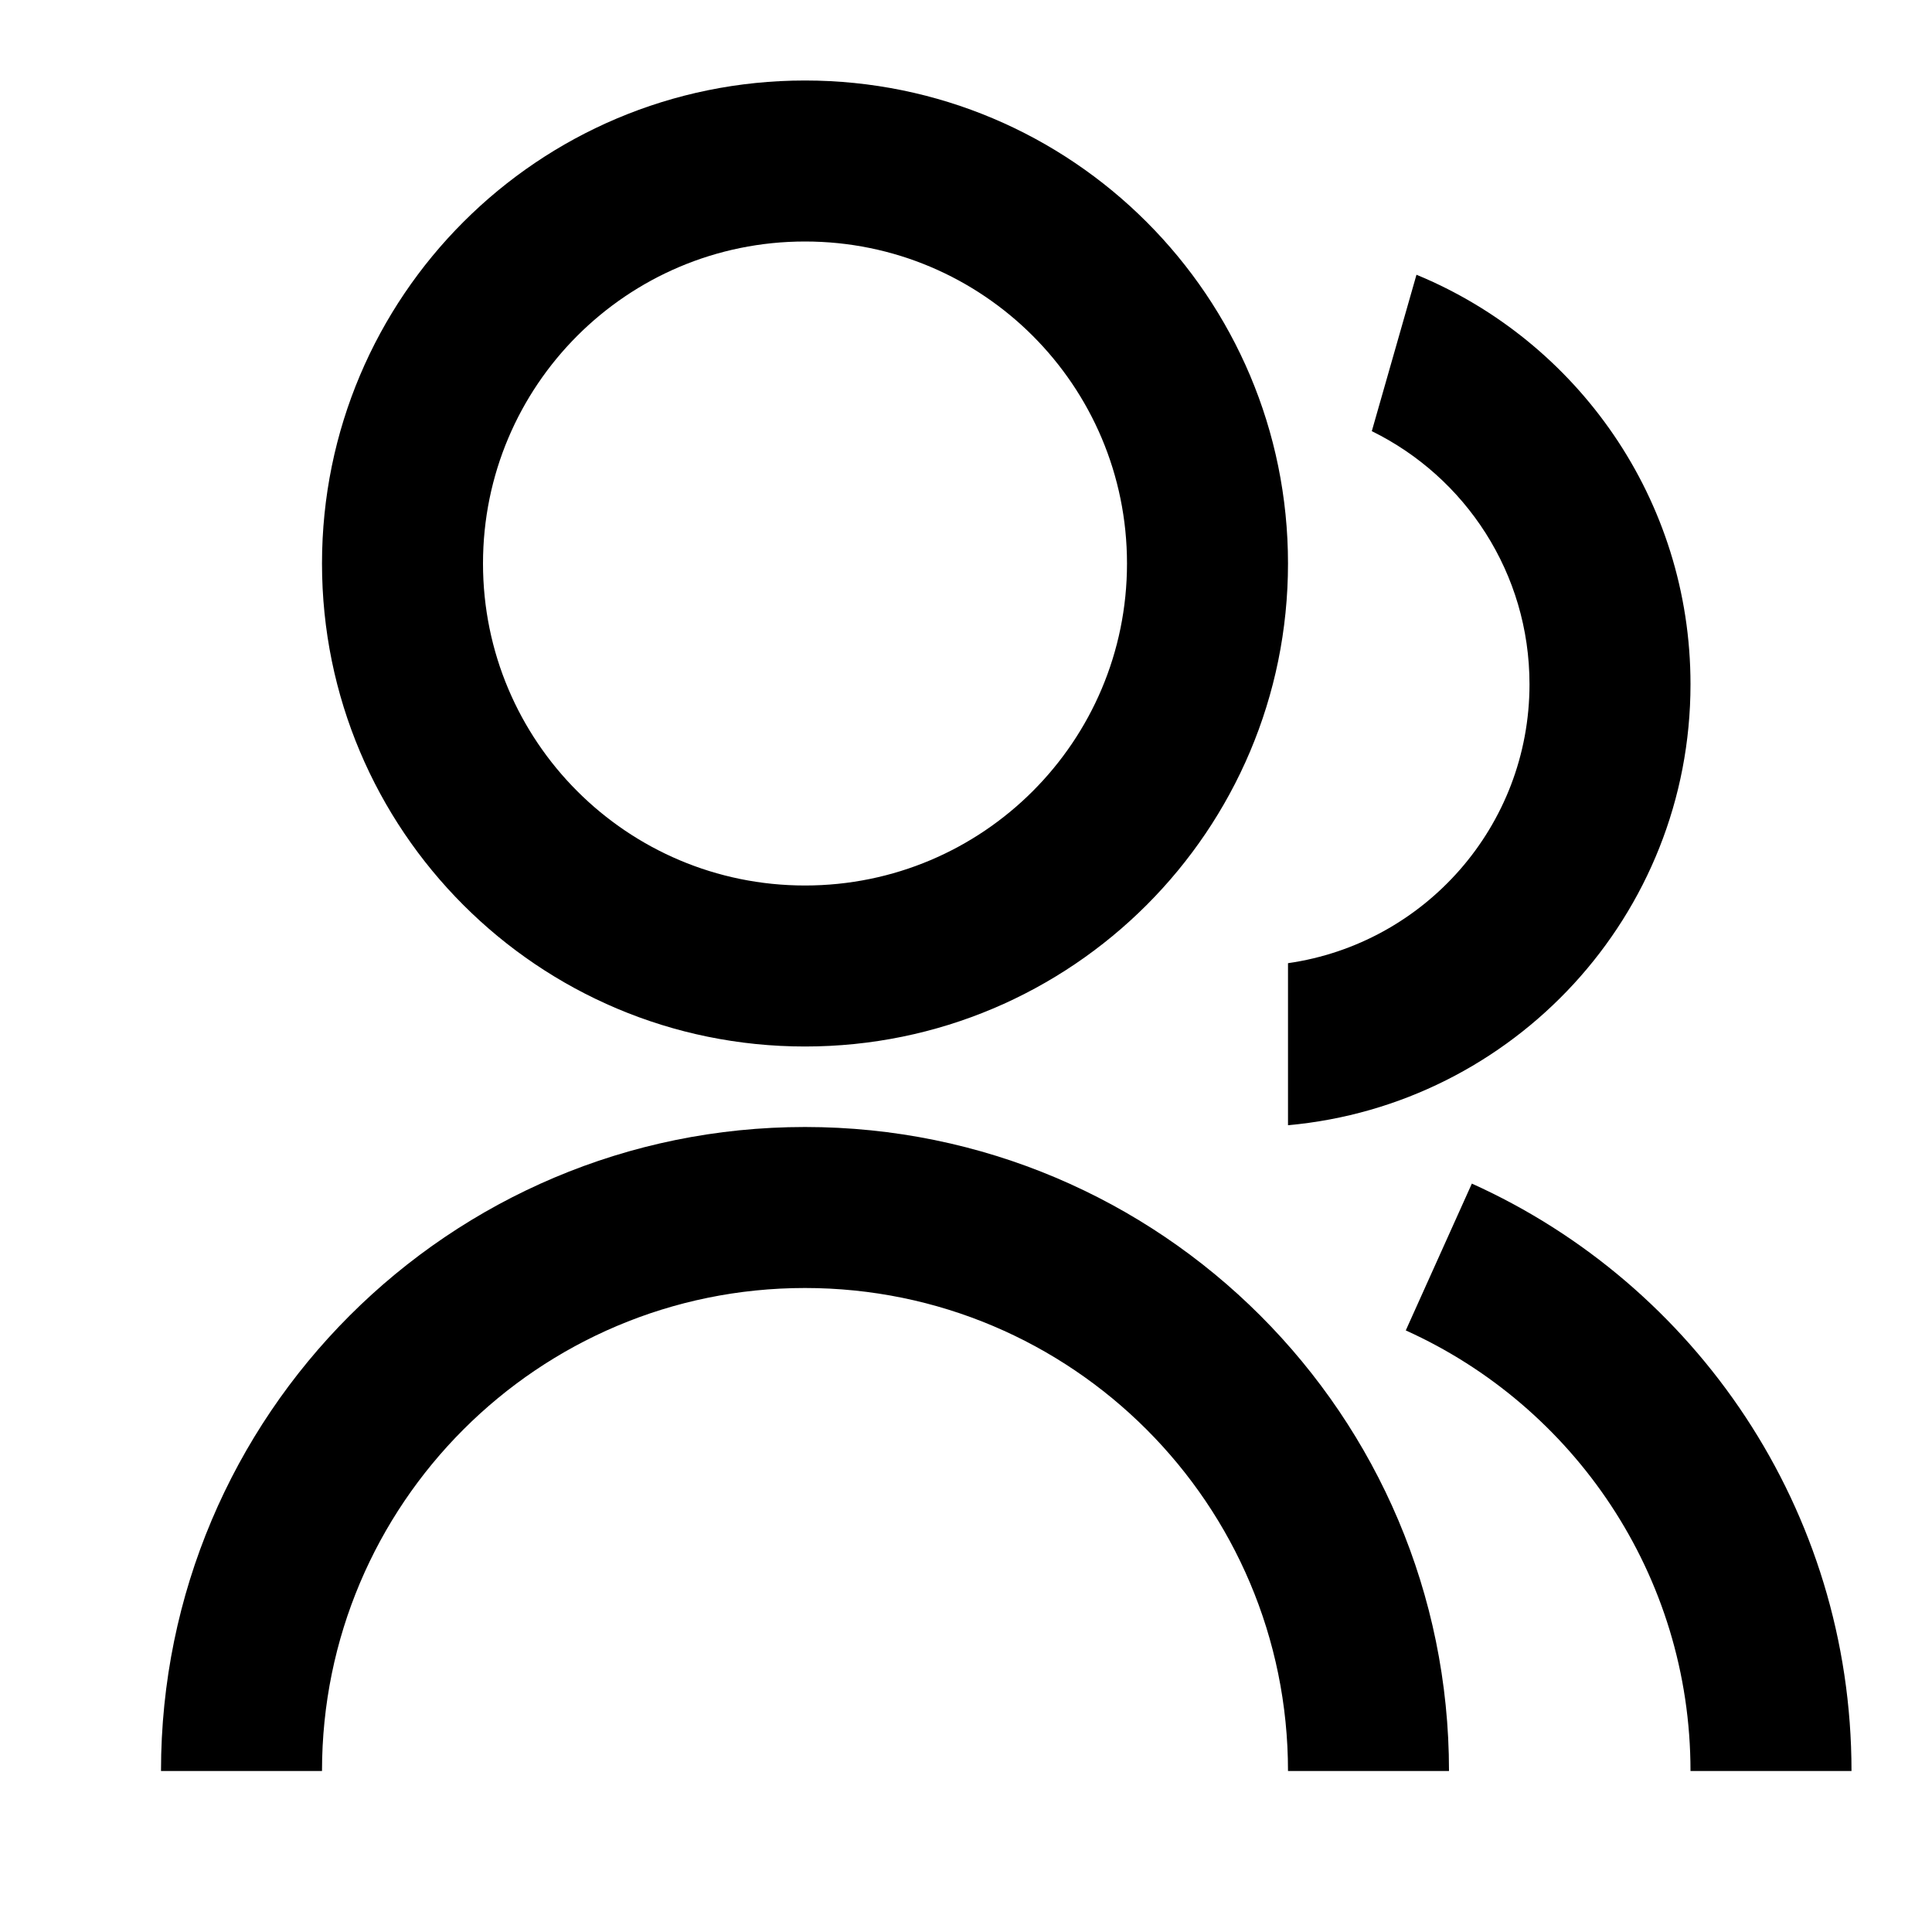
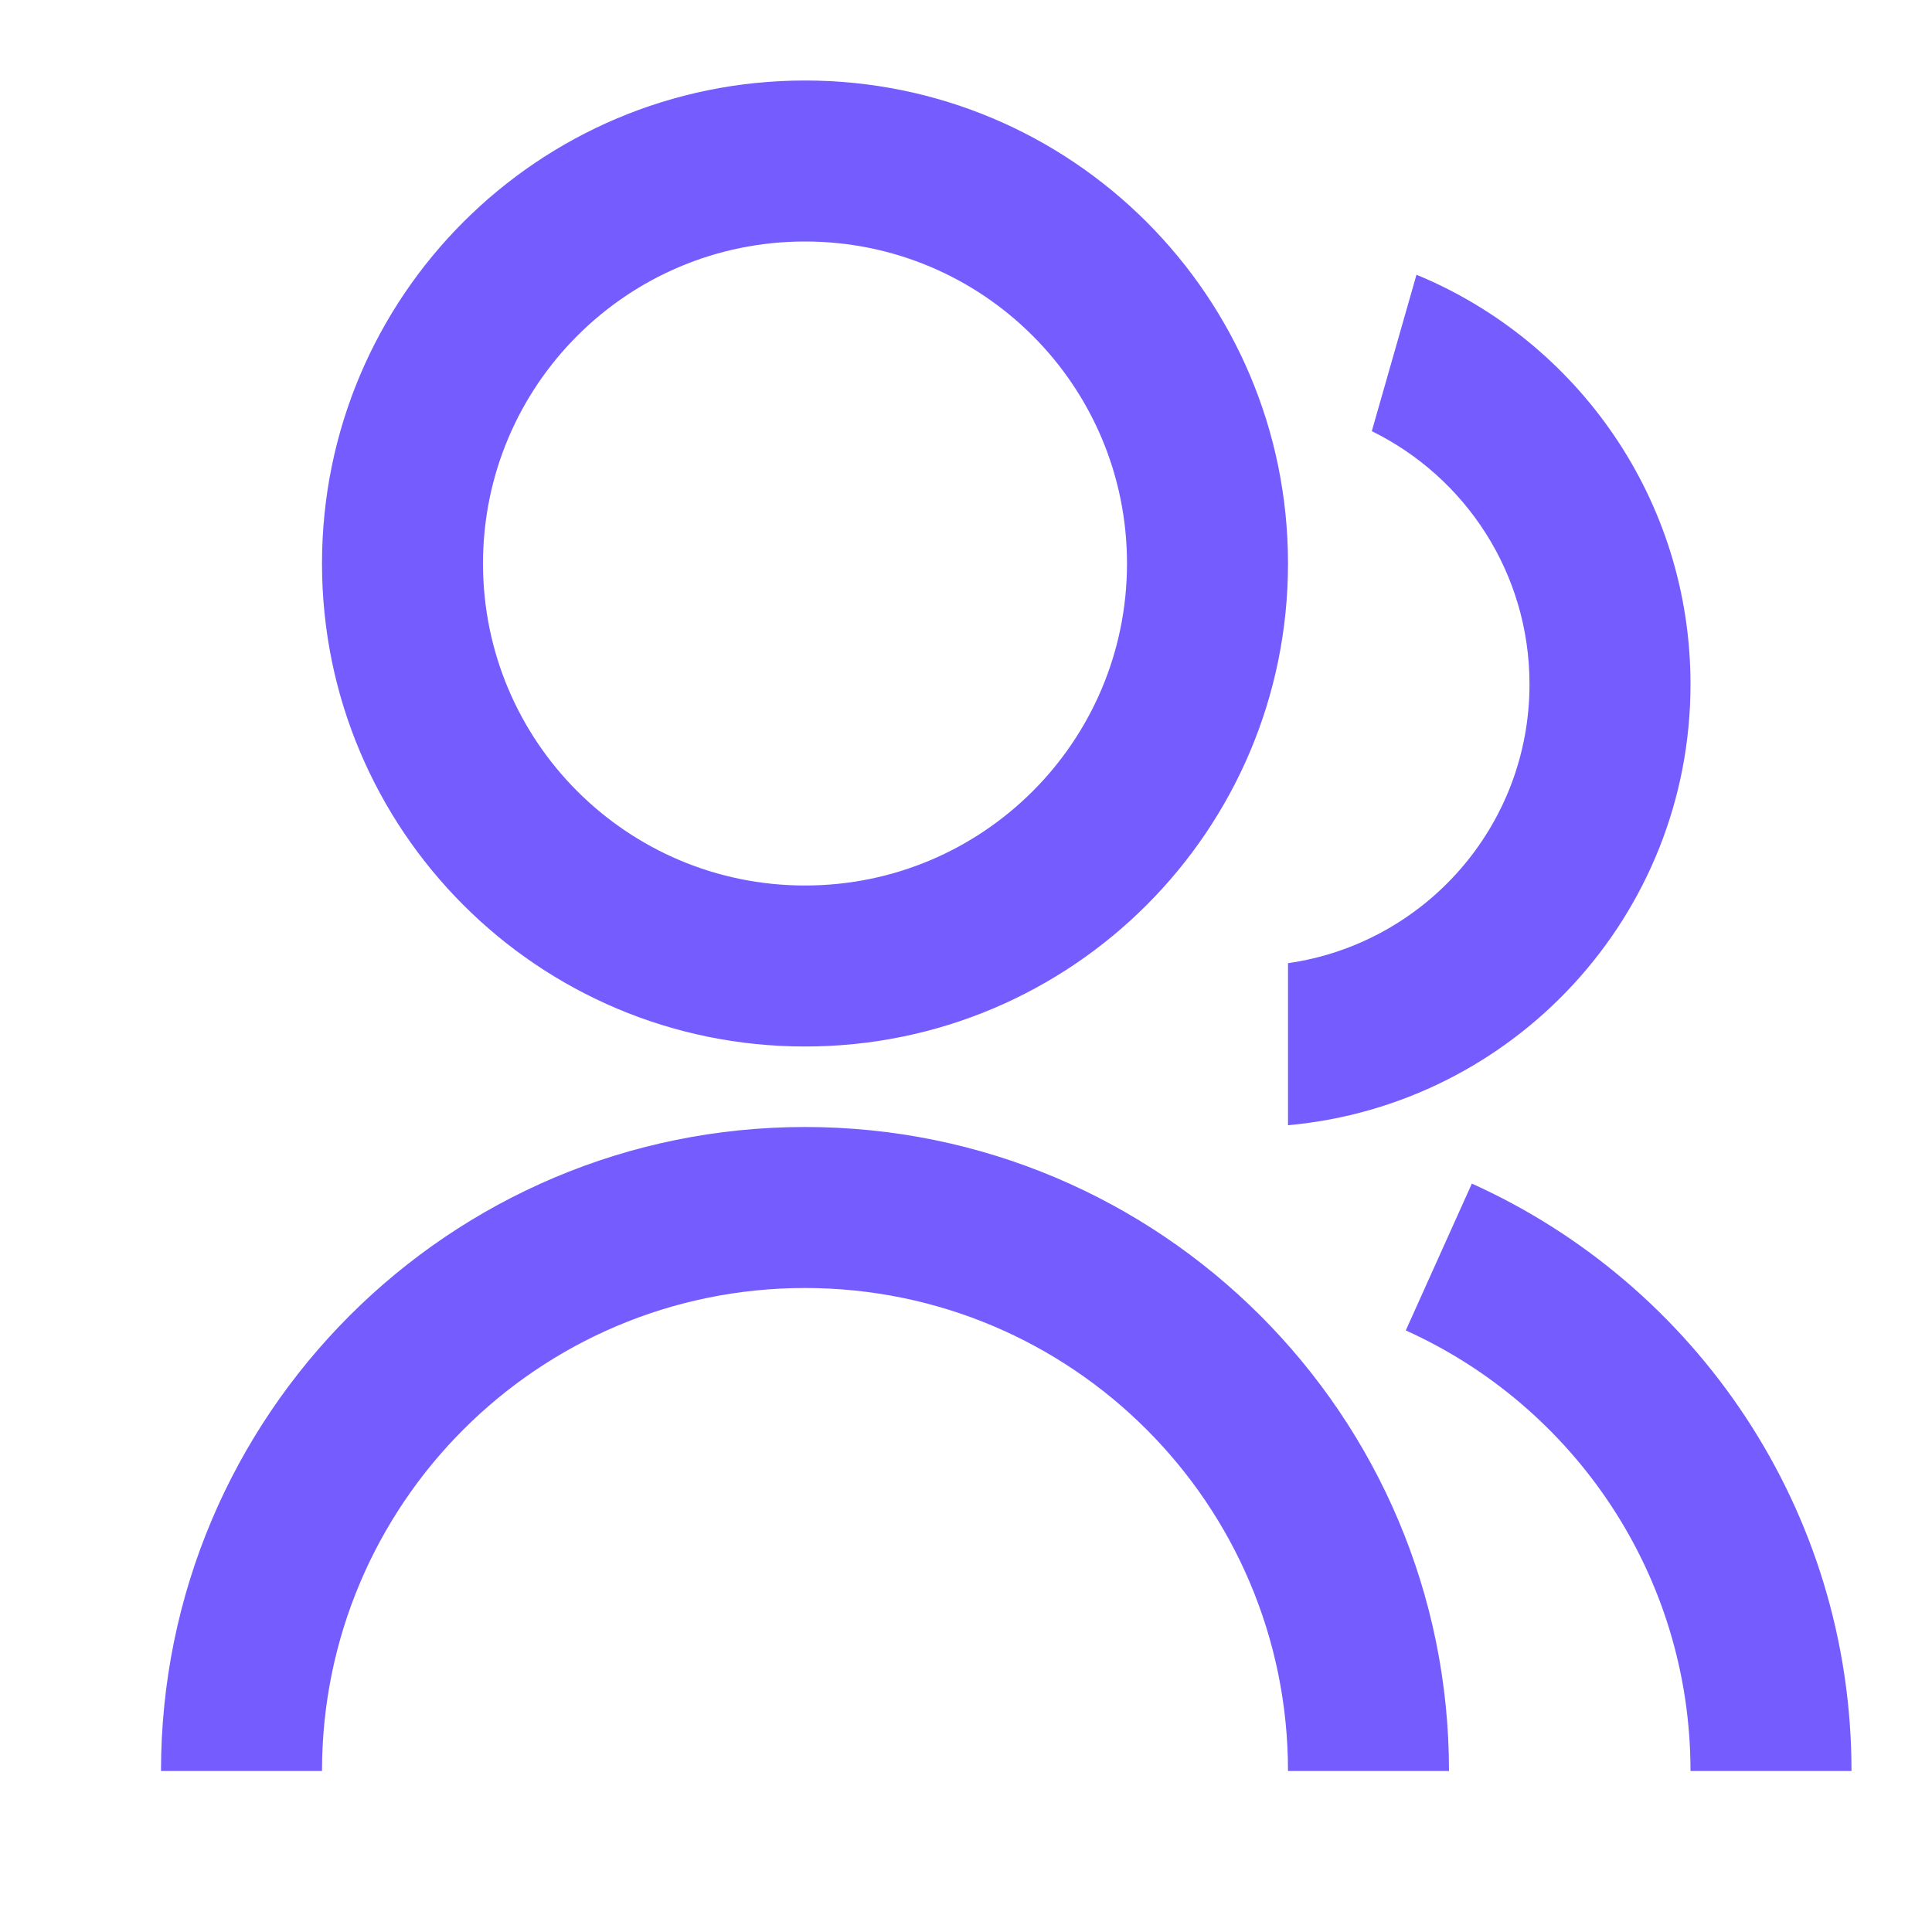
- <svg xmlns="http://www.w3.org/2000/svg" viewBox="0 0 24 24" fill="currentColor">
+ <svg xmlns="http://www.w3.org/2000/svg" viewBox="0 0 24 24" fill="#755CFE">
  <path d="M2 22C2 17.582 5.582 14 10 14C14.418 14 18 17.582 18 22H16C16 18.686 13.314 16 10 16C6.686 16 4 18.686 4 22H2ZM10 13C6.685 13 4 10.315 4 7C4 3.685 6.685 1 10 1C13.315 1 16 3.685 16 7C16 10.315 13.315 13 10 13ZM10 11C12.21 11 14 9.21 14 7C14 4.79 12.21 3 10 3C7.79 3 6 4.79 6 7C6 9.21 7.79 11 10 11ZM18.284 14.703C21.064 15.956 23 18.752 23 22H21C21 19.564 19.548 17.467 17.463 16.527L18.284 14.703ZM17.596 3.413C19.594 4.237 21 6.204 21 8.5C21 11.37 18.804 13.725 16 13.978V11.965C17.697 11.722 19 10.264 19 8.5C19 7.119 18.202 5.926 17.041 5.356L17.596 3.413Z" />
</svg>
